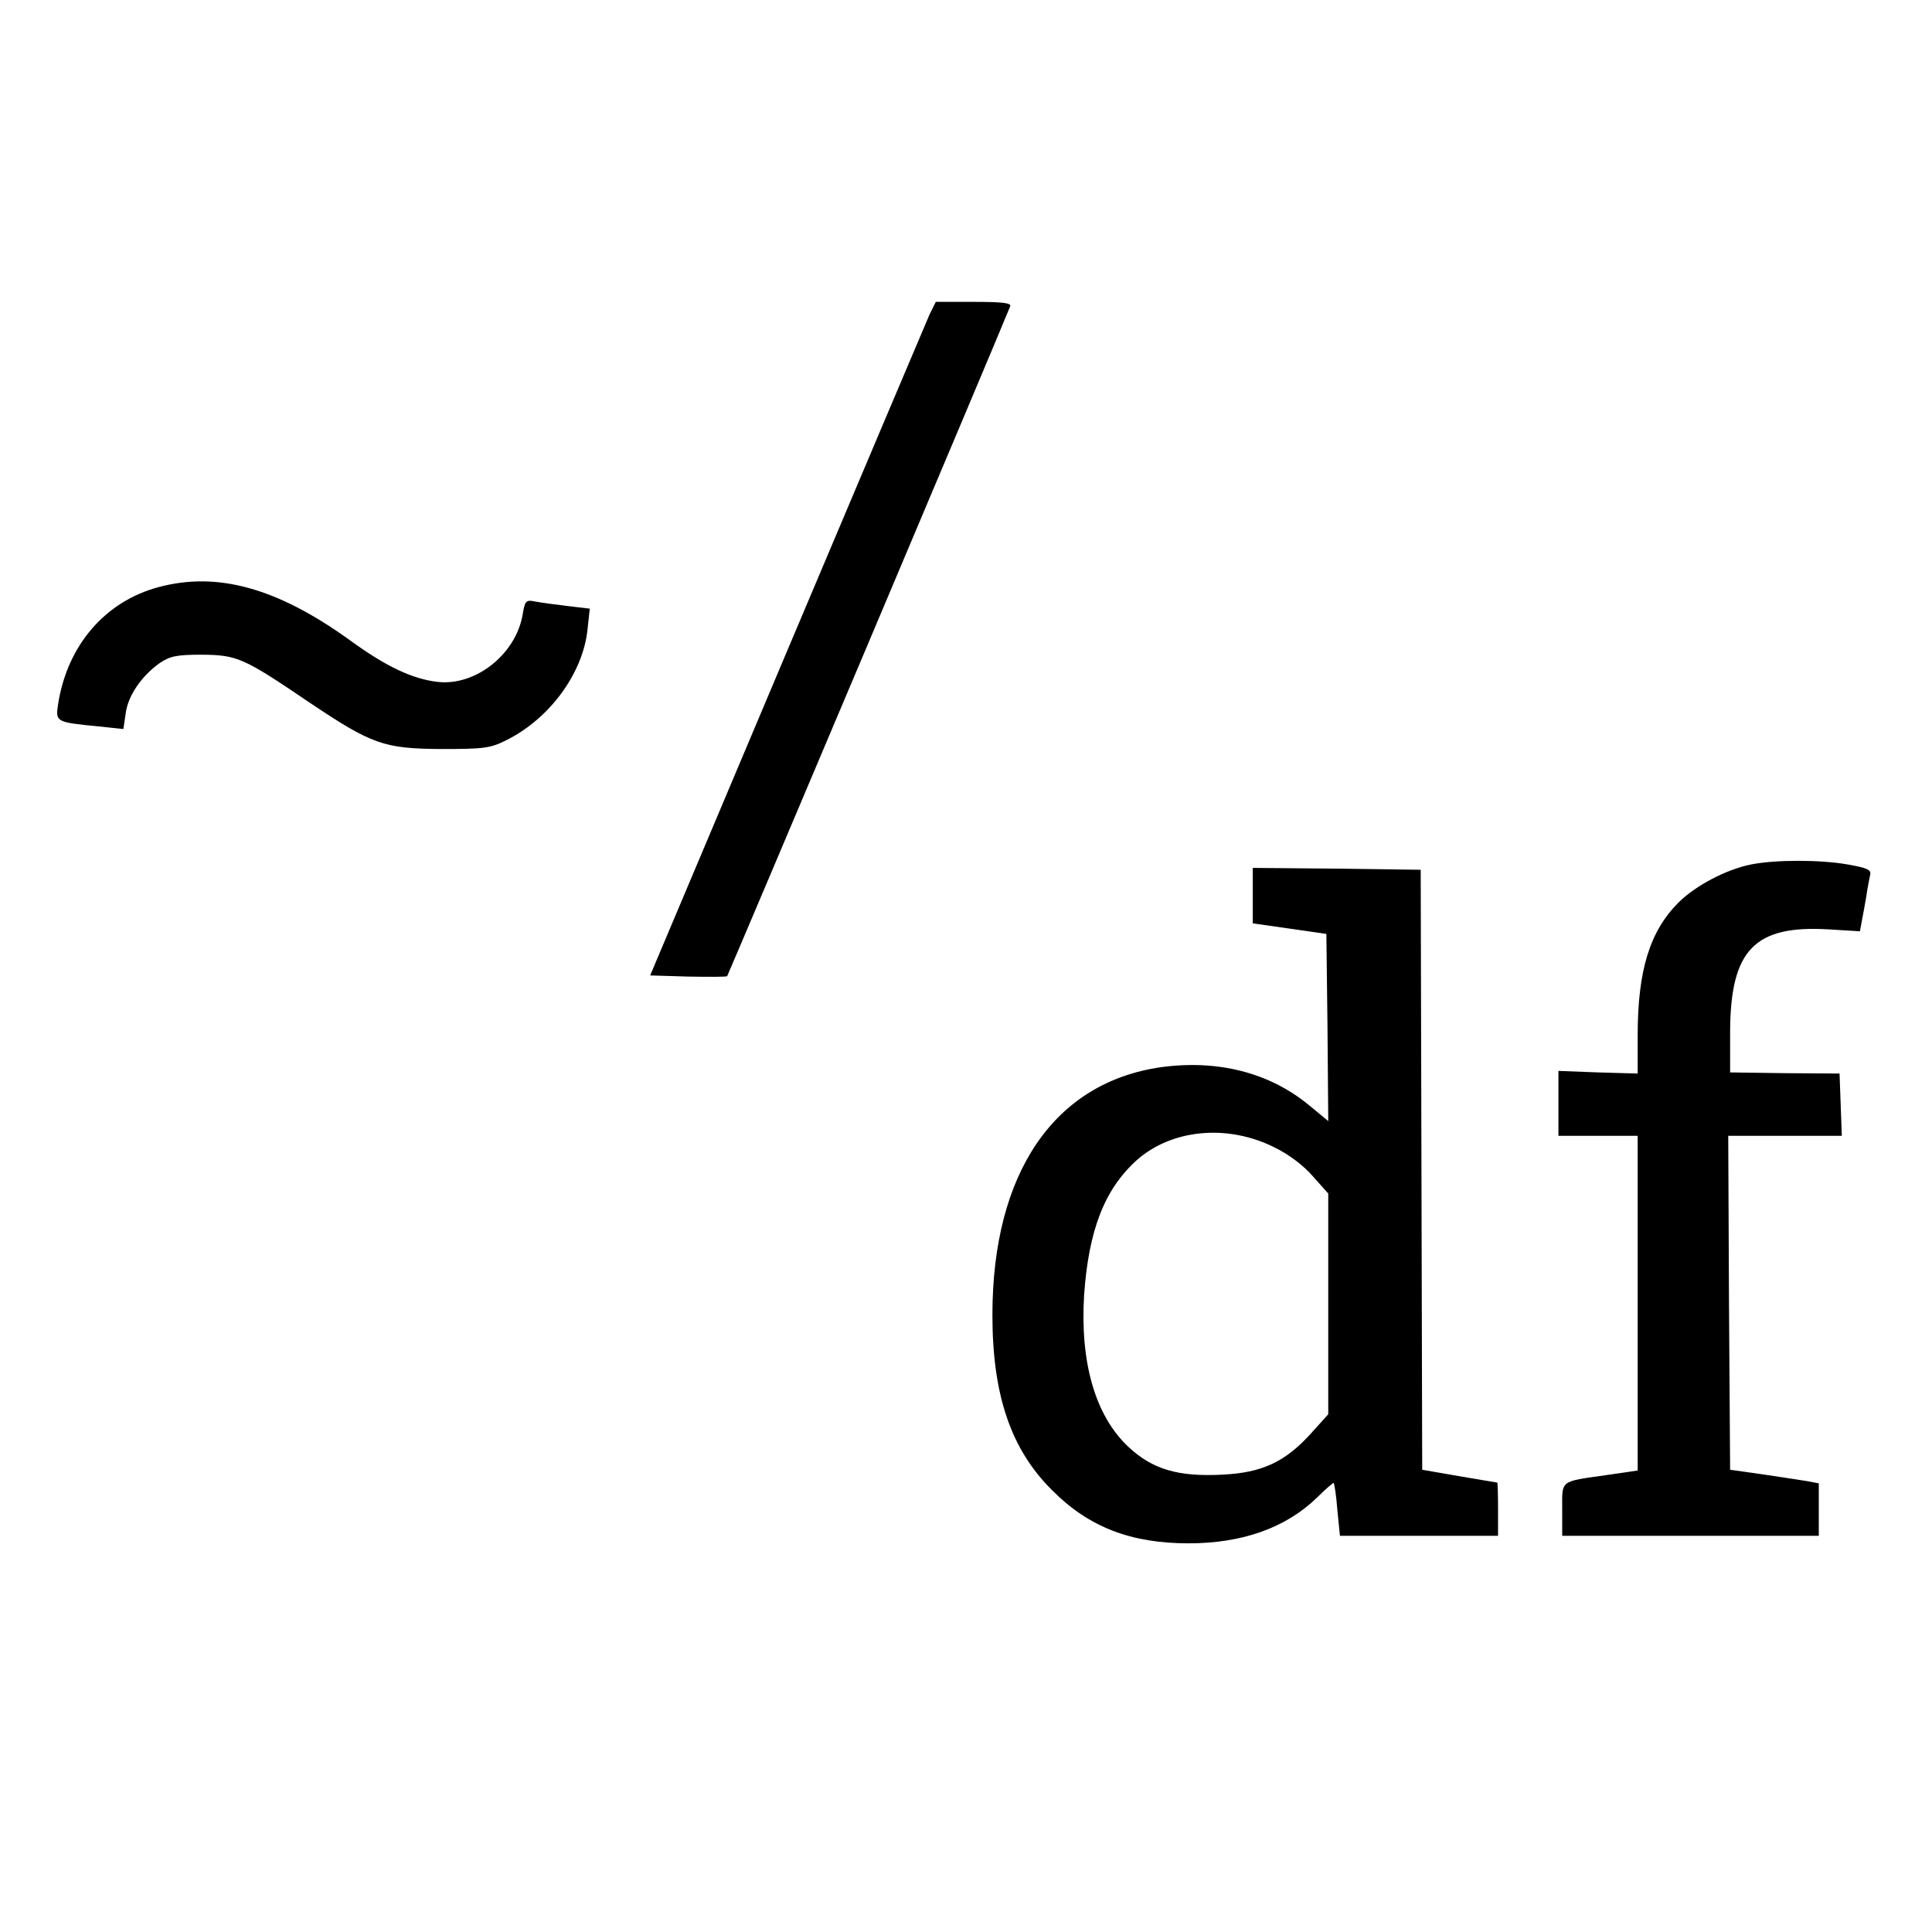
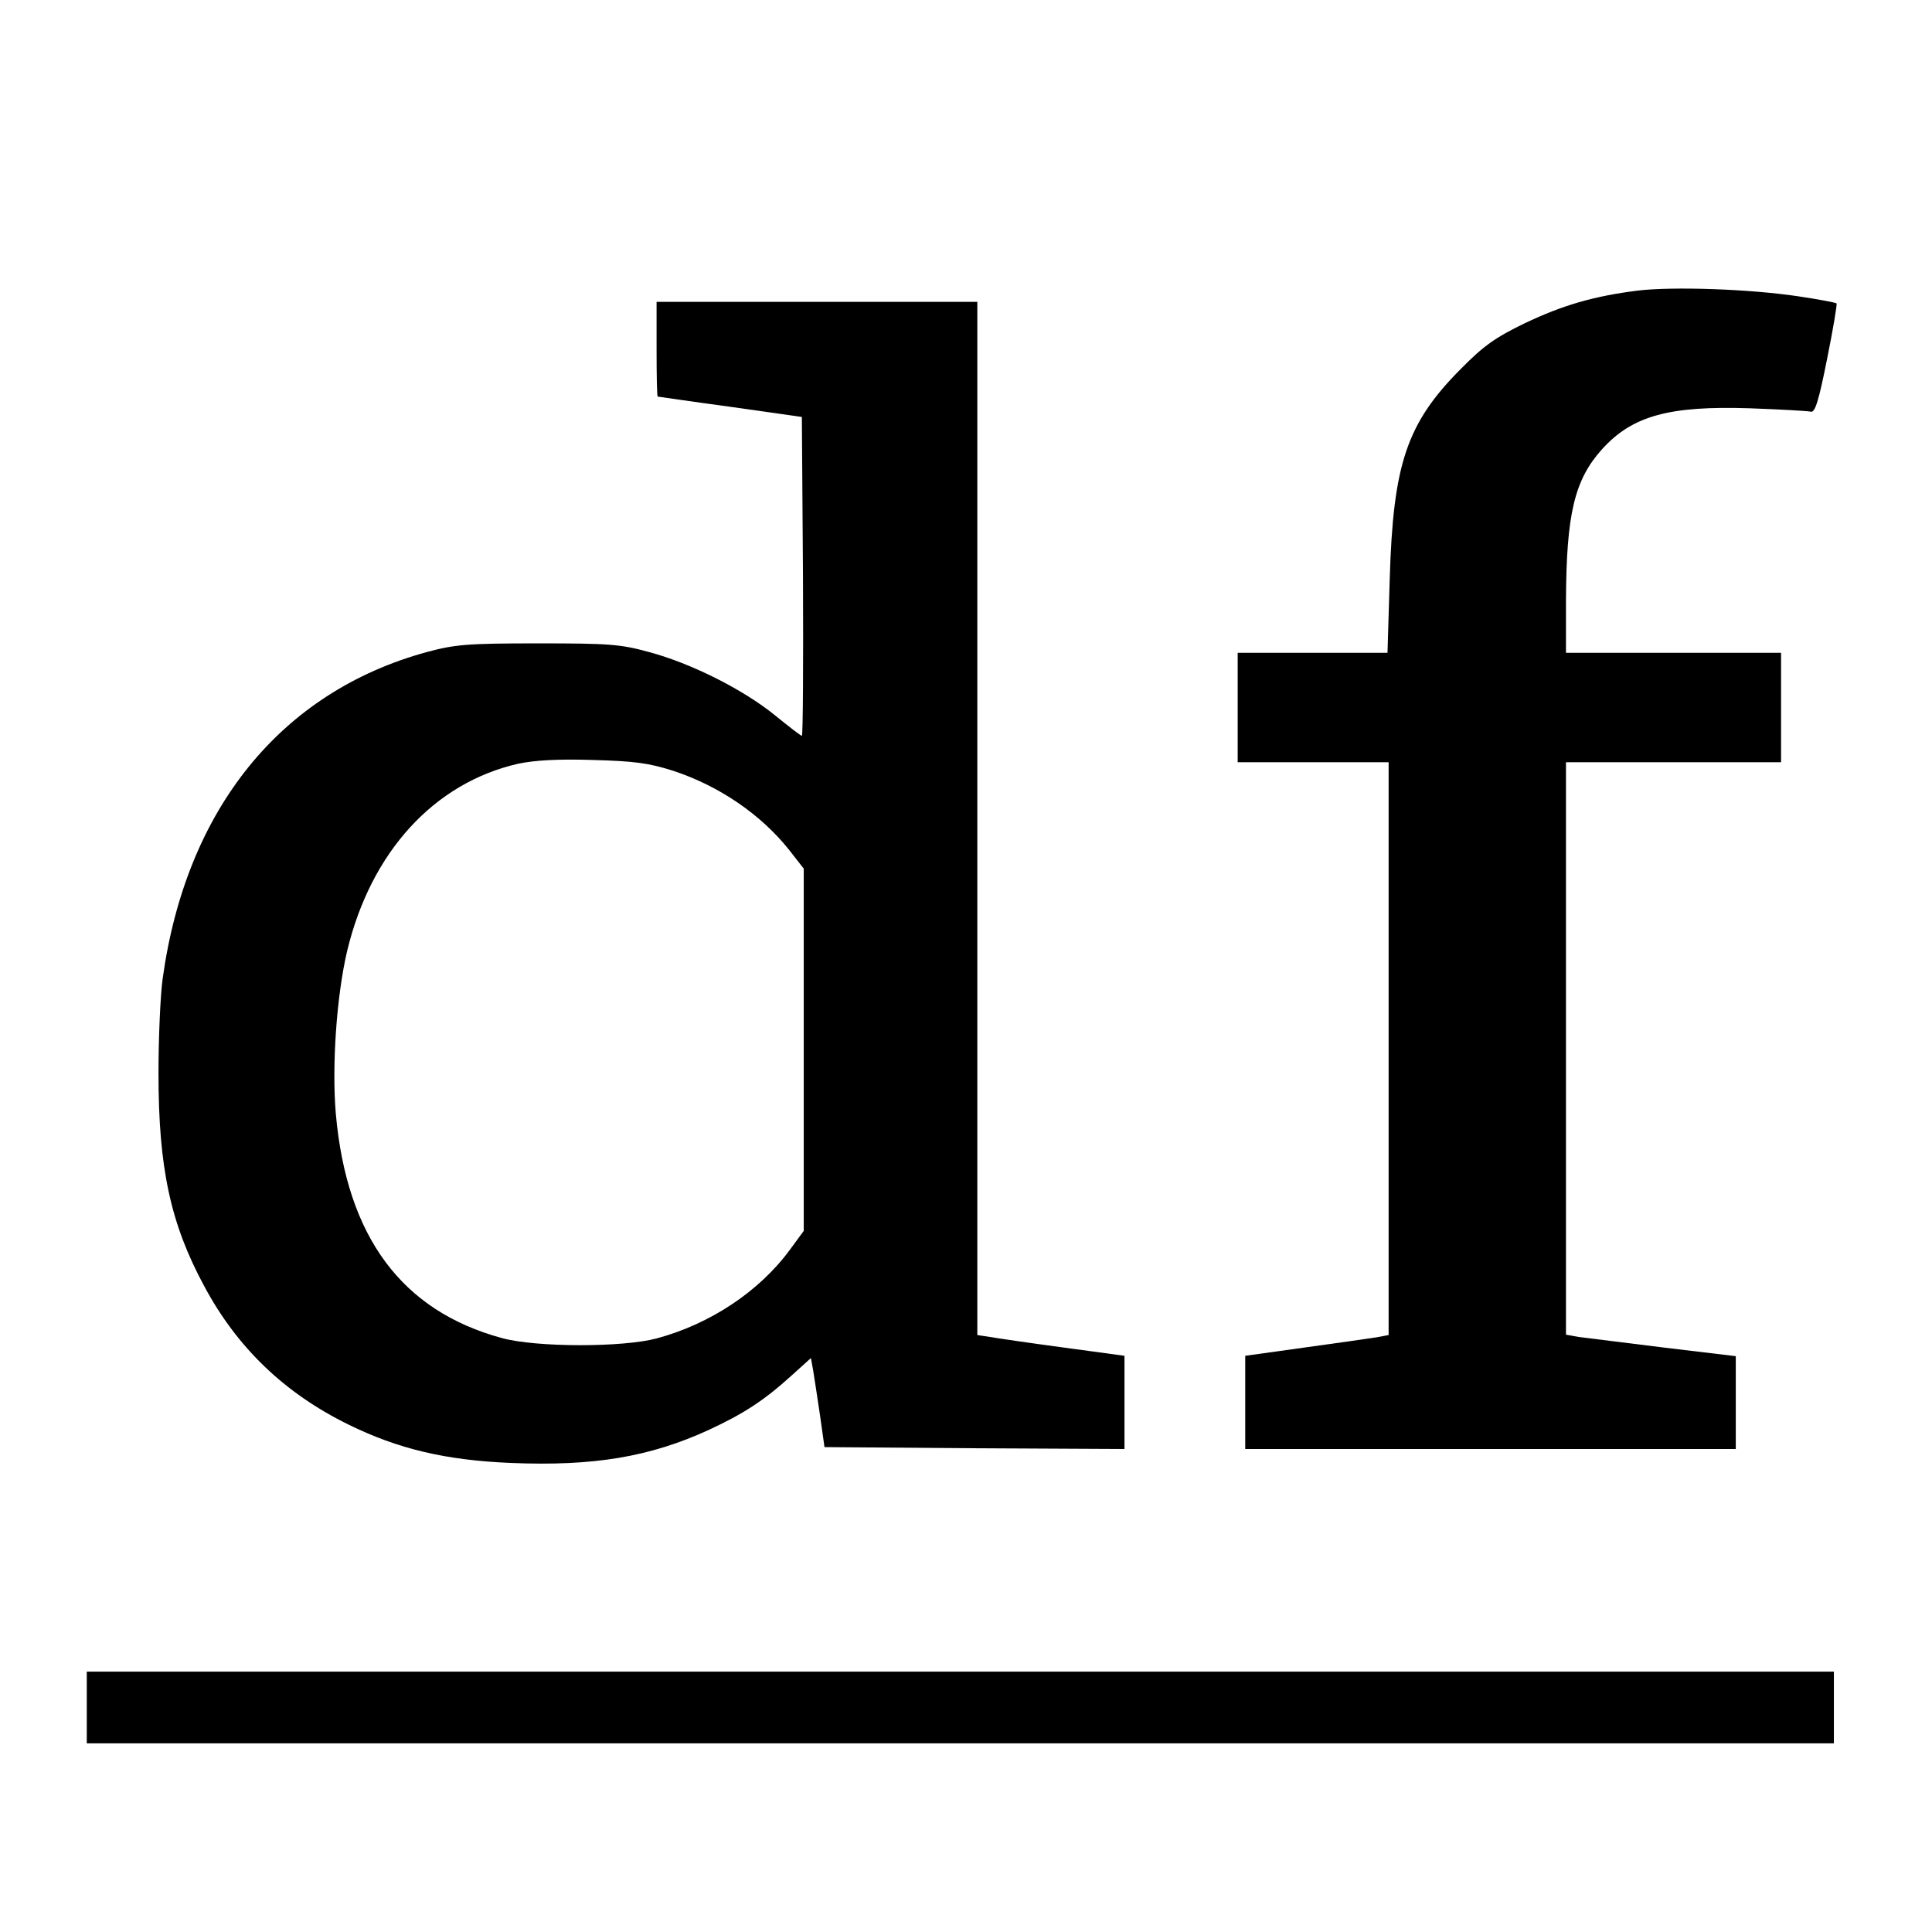
<svg xmlns="http://www.w3.org/2000/svg" version="1.0" width="512pt" height="512pt" viewBox="0 0 512 512" preserveAspectRatio="xMidYMid meet">
  <g transform="translate(0,512) scale(0.1,-0.1)" fill="#000000" stroke="none">
-     <path d="M2464 4288 c-8 -18 -178 -420 -378 -893 l-363 -860 100 -3 c55 -1 101 -1 104 1 3 4 719 1697 750 1775 4 9 -19 12 -96 12 l-101 0 -16 -32z" />
-     <path d="M420 3564 c-142 -38 -242 -155 -266 -310 -7 -47 -7 -48 107 -59 l66 -7 6 41 c6 47 41 98 89 133 28 19 45 23 113 23 94 -1 110 -8 284 -126 167 -112 198 -123 351 -124 112 0 130 2 173 24 114 57 202 177 214 293 l6 55 -59 7 c-33 4 -71 9 -86 12 -24 5 -27 2 -33 -35 -18 -105 -125 -190 -226 -178 -67 8 -137 41 -234 112 -191 137 -349 181 -505 139z" />
-     <path d="M4640 2829 c-65 -13 -147 -56 -192 -101 -76 -76 -108 -180 -108 -352 l0 -101 -105 3 -105 4 0 -86 0 -86 105 0 105 0 0 -443 0 -444 -82 -12 c-126 -18 -118 -12 -118 -92 l0 -69 340 0 340 0 0 70 0 69 -32 6 c-18 3 -71 11 -118 18 l-85 12 -3 443 -2 442 150 0 151 0 -3 83 -3 82 -145 1 -145 2 0 109 c1 216 65 282 262 270 l82 -5 5 27 c3 14 8 44 12 66 3 22 8 47 10 56 4 14 -8 19 -59 28 -73 13 -192 13 -257 0z" />
-     <path d="M3320 2747 l0 -74 98 -14 97 -14 3 -248 2 -248 -52 43 c-105 86 -241 120 -390 100 -284 -40 -448 -280 -448 -657 0 -212 49 -356 158 -464 97 -98 209 -141 362 -141 142 0 258 41 341 122 21 21 41 38 43 38 2 0 7 -31 10 -70 l7 -70 210 0 209 0 0 70 c0 39 -1 70 -2 71 -2 0 -47 8 -101 17 l-98 17 -2 795 -2 795 -222 3 -223 2 0 -73z m56 -667 c38 -18 79 -49 103 -77 l41 -46 0 -292 0 -293 -46 -51 c-68 -75 -129 -104 -235 -109 -117 -6 -185 14 -249 74 -87 82 -128 222 -117 402 12 172 54 280 139 357 92 82 239 97 364 35z" />
+     <path d="M4341 4350 c-119 -15 -200 -39 -301 -87 -78 -38 -108 -59 -170 -122 -142 -143 -178 -251 -187 -553 l-6 -198 -199 0 -198 0 0 -145 0 -145 200 0 200 0 0 -759 0 -759 -32 -6 c-18 -3 -104 -15 -190 -27 l-158 -22 0 -124 0 -123 650 0 650 0 0 123 0 123 -192 23 c-106 13 -208 26 -225 28 l-33 6 0 758 0 759 285 0 285 0 0 145 0 145 -285 0 -285 0 0 138 c1 229 22 320 96 402 80 88 177 115 391 108 81 -3 154 -7 162 -9 11 -3 21 29 43 140 16 79 27 145 25 147 -2 2 -48 11 -103 19 -128 19 -329 26 -423 15z" />
+     <path d="M1740 4195 c0 -69 1 -125 3 -126 1 0 88 -13 192 -27 l190 -27 3 -423 c1 -232 0 -422 -3 -422 -3 0 -35 25 -72 55 -84 68 -221 137 -333 167 -76 21 -107 23 -295 23 -188 0 -219 -3 -294 -23 -387 -106 -638 -416 -700 -866 -6 -43 -11 -156 -11 -251 0 -251 32 -398 121 -563 87 -163 213 -284 382 -367 132 -65 259 -95 432 -102 218 -9 367 16 522 87 93 43 147 78 220 144 l52 47 6 -33 c3 -18 11 -71 18 -118 l12 -85 398 -3 397 -2 0 123 0 124 -162 22 c-90 12 -178 25 -195 28 l-33 5 0 1369 0 1369 -425 0 -425 0 0 -125z m45 -1118 c121 -40 231 -115 306 -209 l39 -50 0 -480 0 -480 -36 -49 c-81 -111 -212 -198 -354 -236 -90 -24 -319 -24 -410 1 -265 72 -411 268 -440 594 -11 127 2 313 30 432 63 262 230 445 453 496 42 9 105 13 197 10 112 -3 149 -8 215 -29z" />
+     <path d="M230 595 l0 -95 2315 0 2315 0 0 95 0 95 -2315 0 -2315 0 0 -95z" />
  </g>
</svg>
